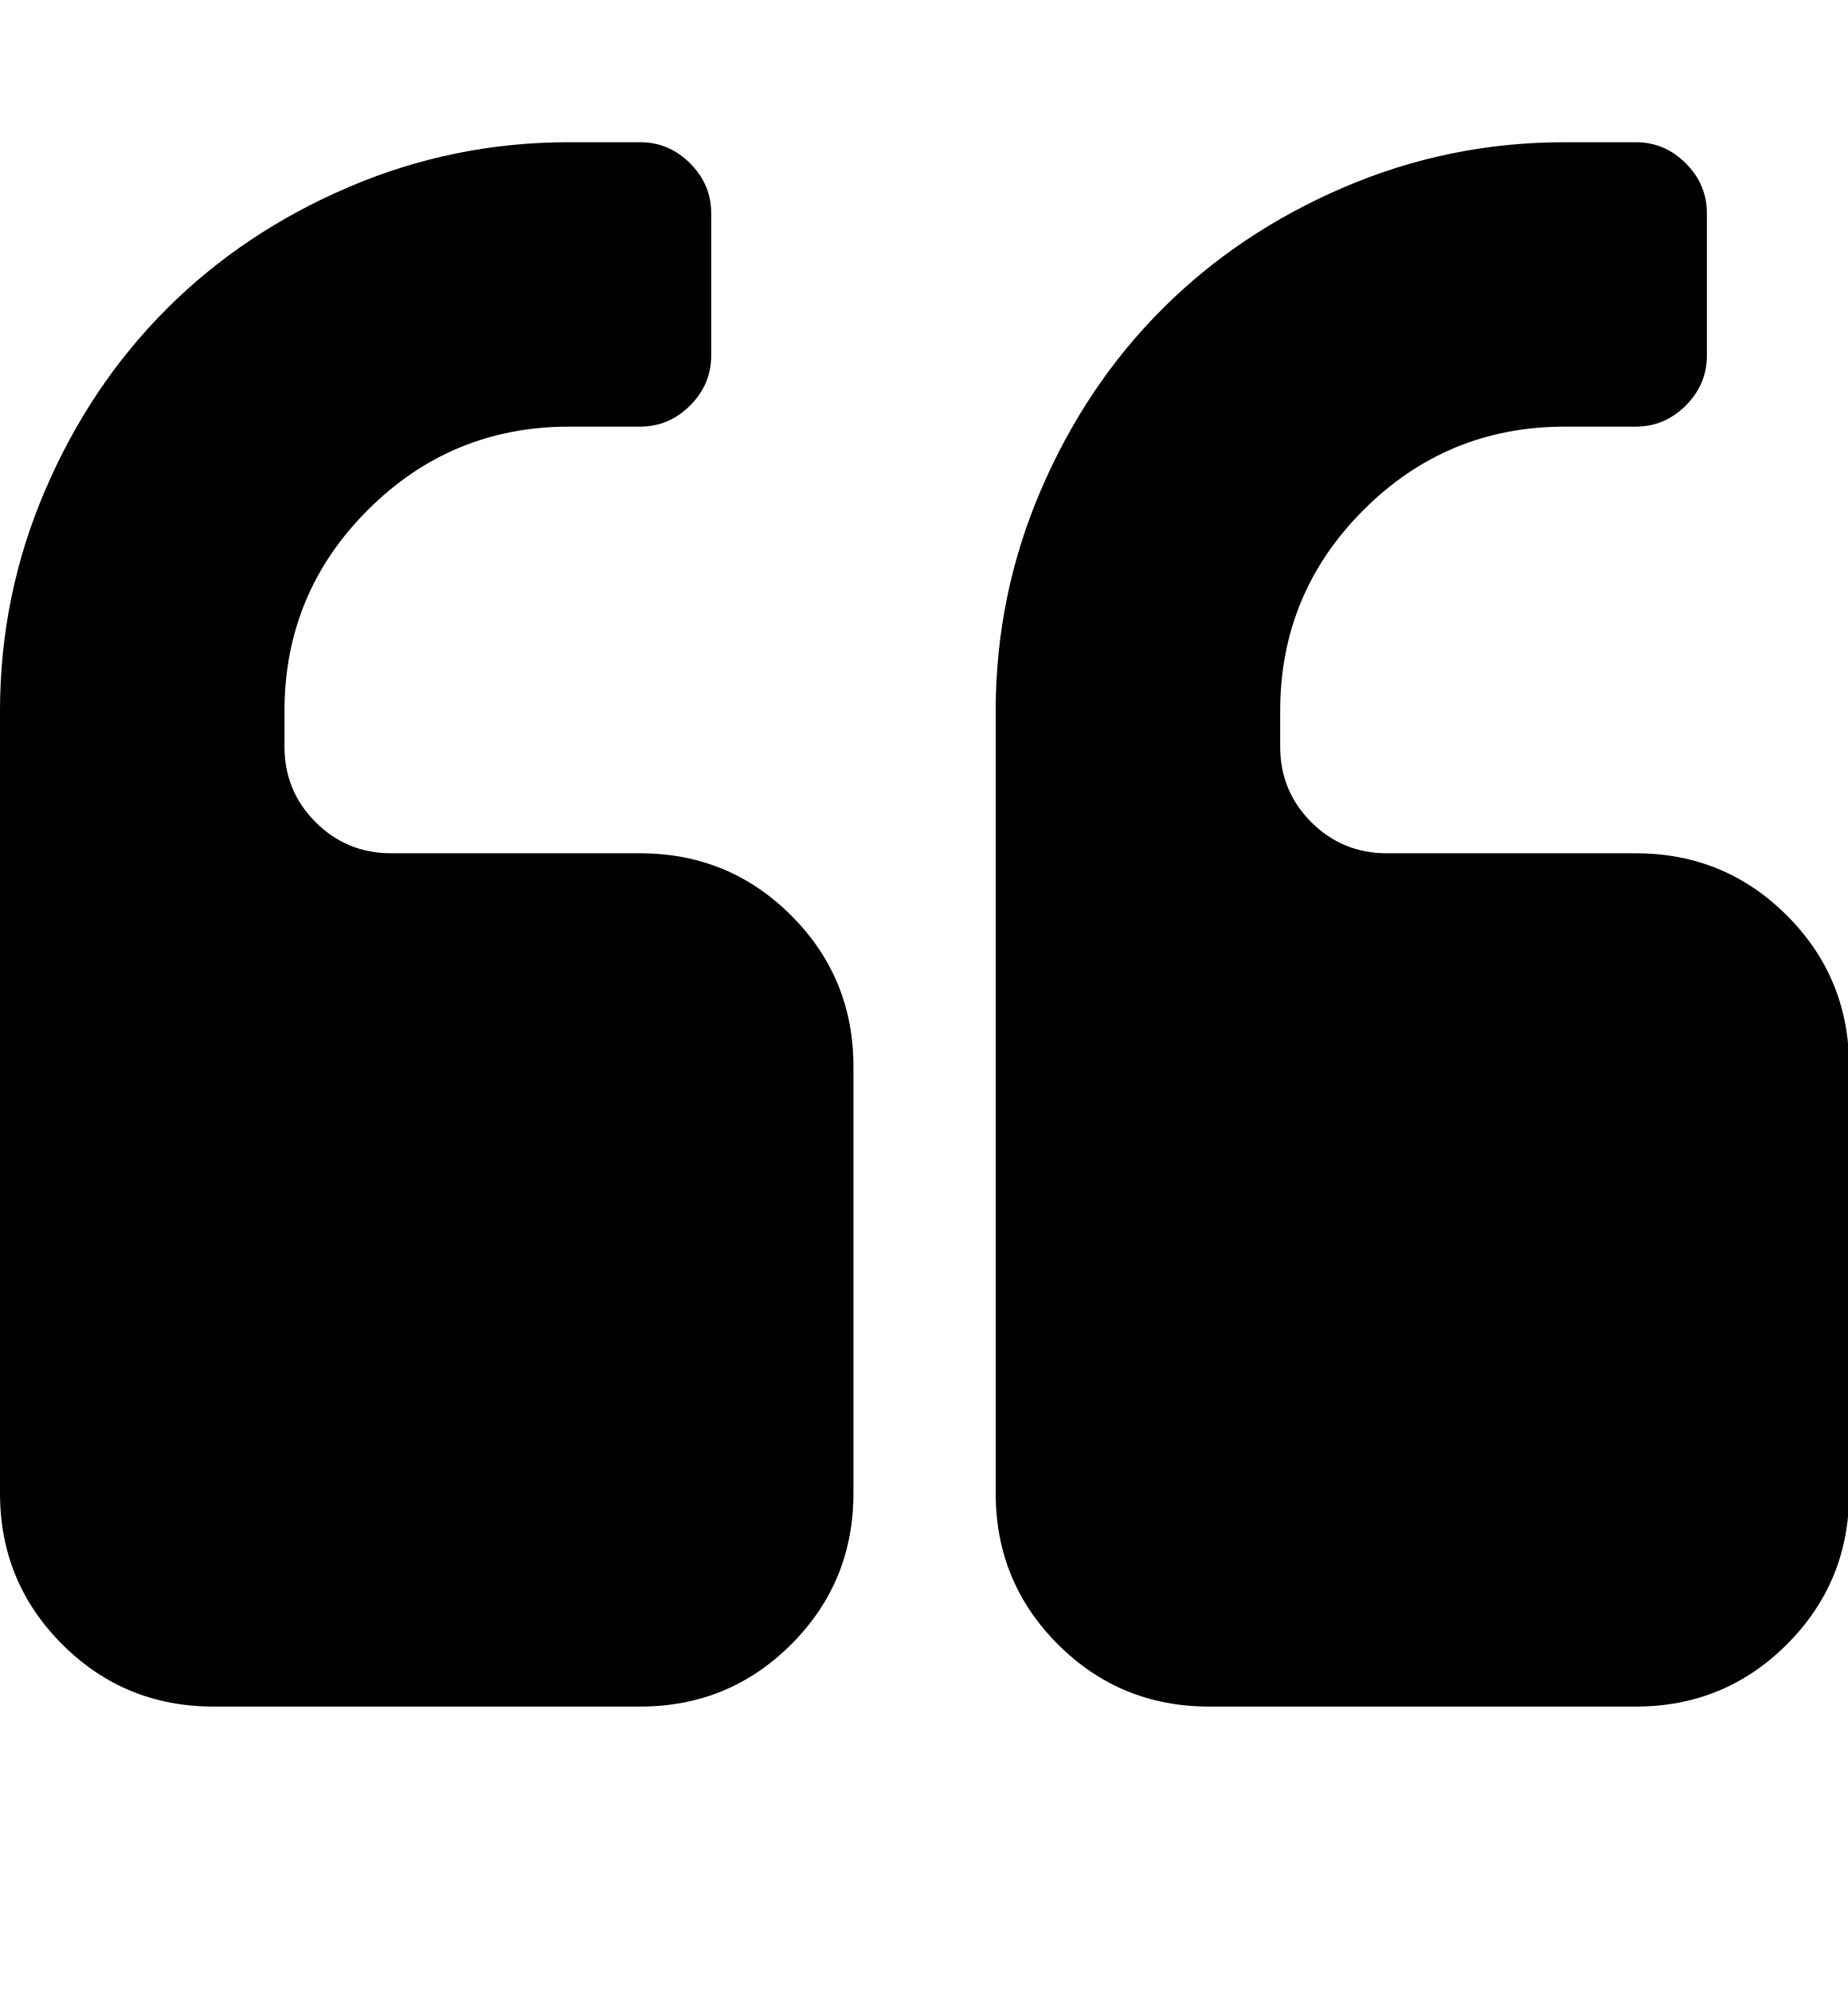
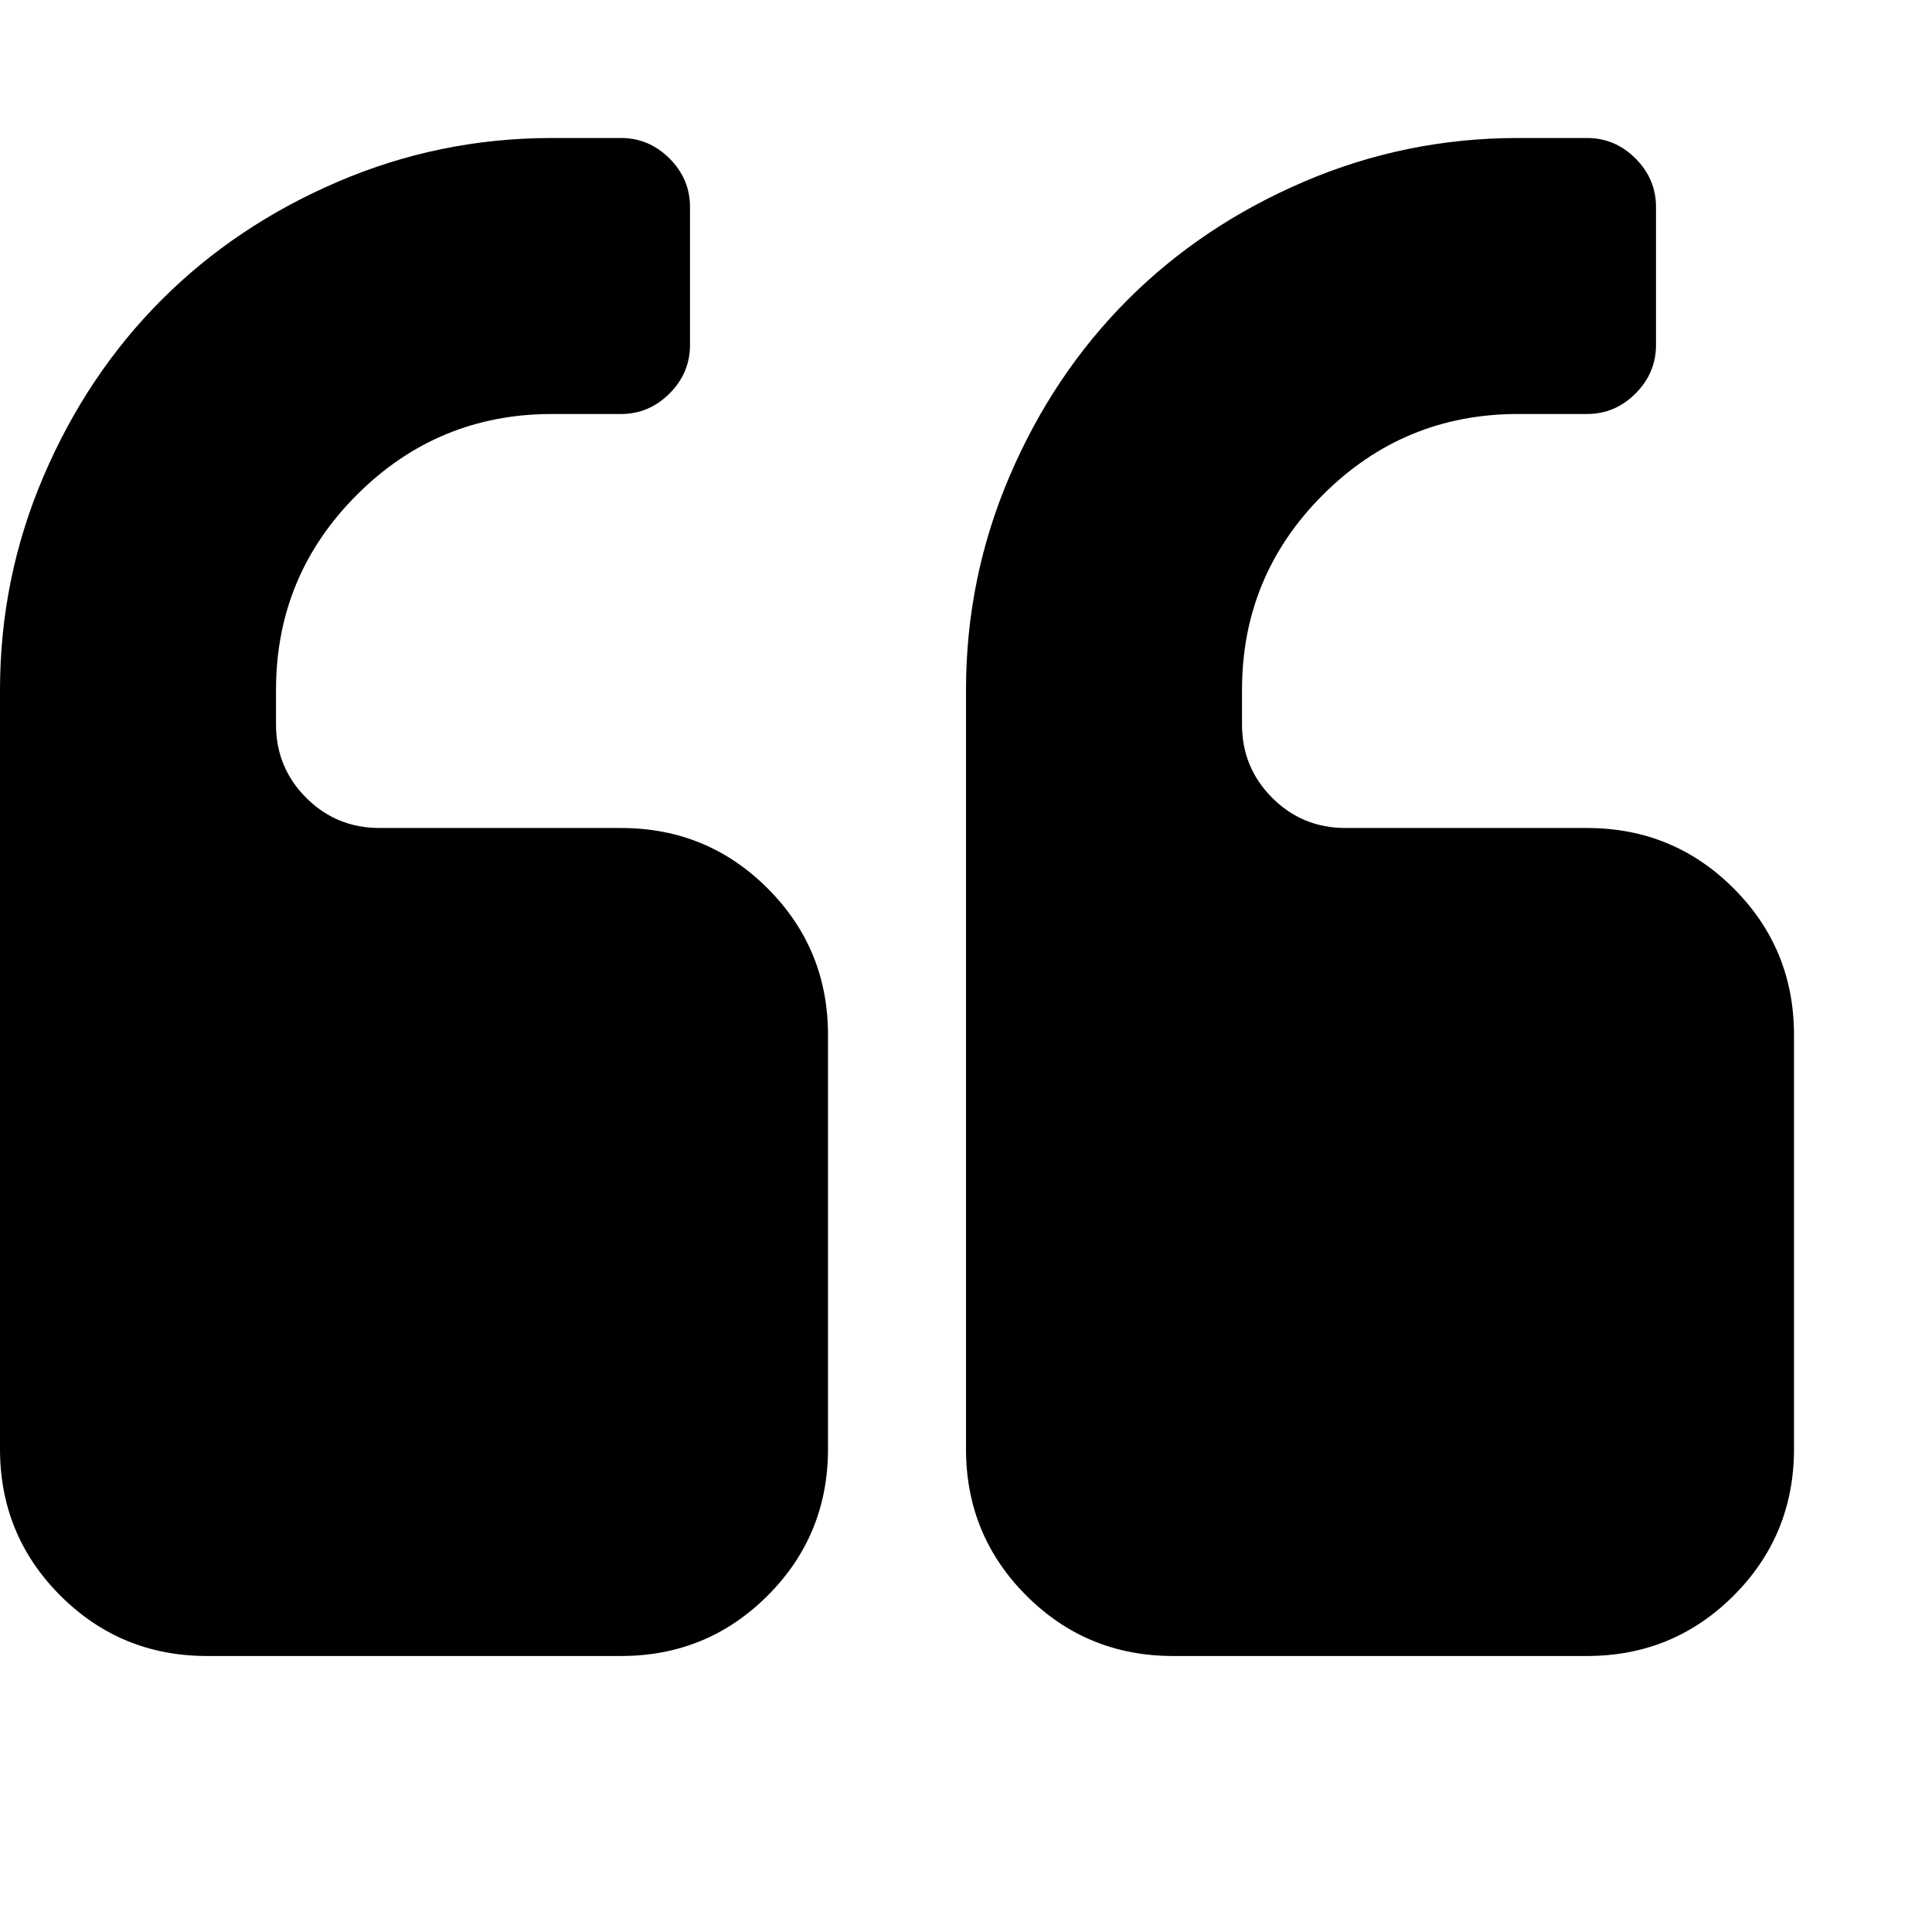
- <svg xmlns="http://www.w3.org/2000/svg" version="1.1" width="464" height="500" viewBox="0 0 464 500">
+ <svg xmlns="http://www.w3.org/2000/svg" version="1.1" baseProfile="tiny" id="Layer_1" x="0px" y="0px" width="16px" height="16px" viewBox="0 0 500 500" xml:space="preserve">
  <path d="M214.286 267.857v107.143q0 22.321-15.625 37.946t-37.946 15.625h-107.143q-22.321 0-37.946-15.625t-15.625-37.946v-196.429q0-29.018 11.3-55.385t30.552-45.62 45.62-30.552 55.385-11.3h17.857q7.254 0 12.556 5.301t5.301 12.556v35.714q0 7.254-5.301 12.556t-12.556 5.301h-17.857q-29.576 0-50.502 20.926t-20.926 50.502v8.929q0 11.161 7.813 18.973t18.973 7.813h62.5q22.321 0 37.946 15.625t15.625 37.946zM464.286 267.857v107.143q0 22.321-15.625 37.946t-37.946 15.625h-107.143q-22.321 0-37.946-15.625t-15.625-37.946v-196.429q0-29.018 11.3-55.385t30.552-45.62 45.62-30.552 55.385-11.3h17.857q7.254 0 12.556 5.301t5.301 12.556v35.714q0 7.254-5.301 12.556t-12.556 5.301h-17.857q-29.576 0-50.502 20.926t-20.926 50.502v8.929q0 11.161 7.813 18.973t18.973 7.813h62.5q22.321 0 37.946 15.625t15.625 37.946z" fill="#000000" />
</svg>
